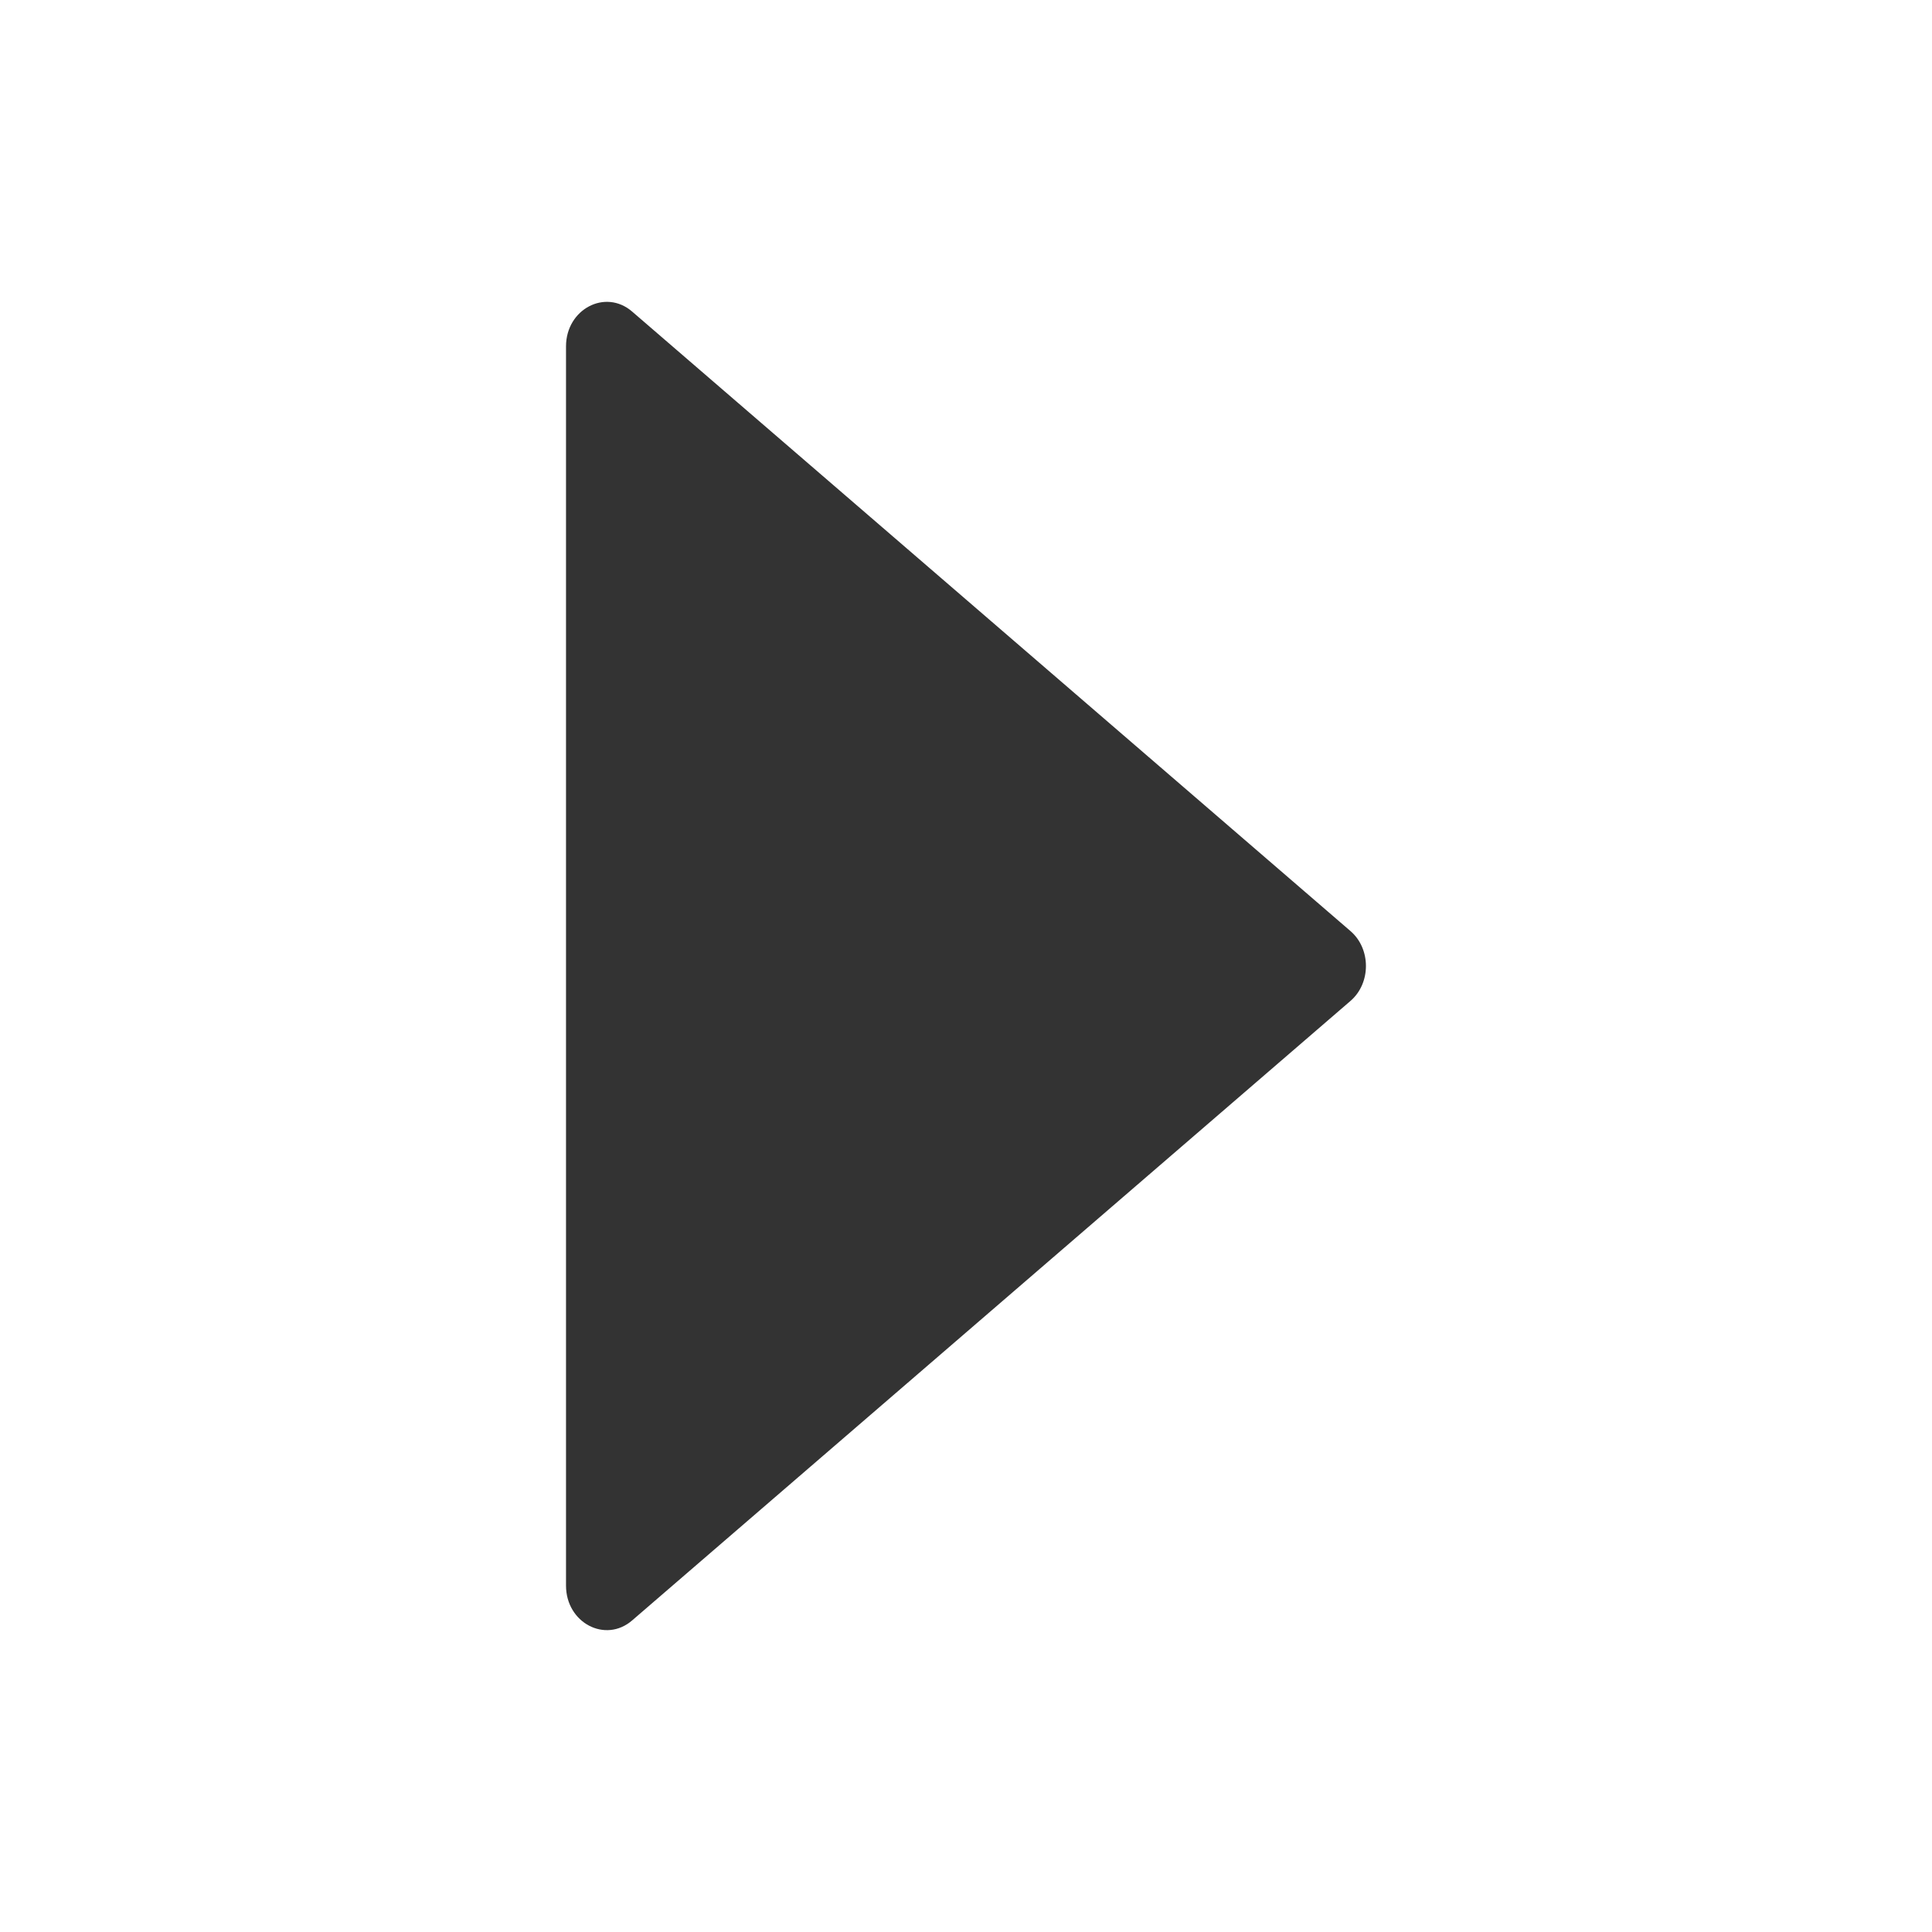
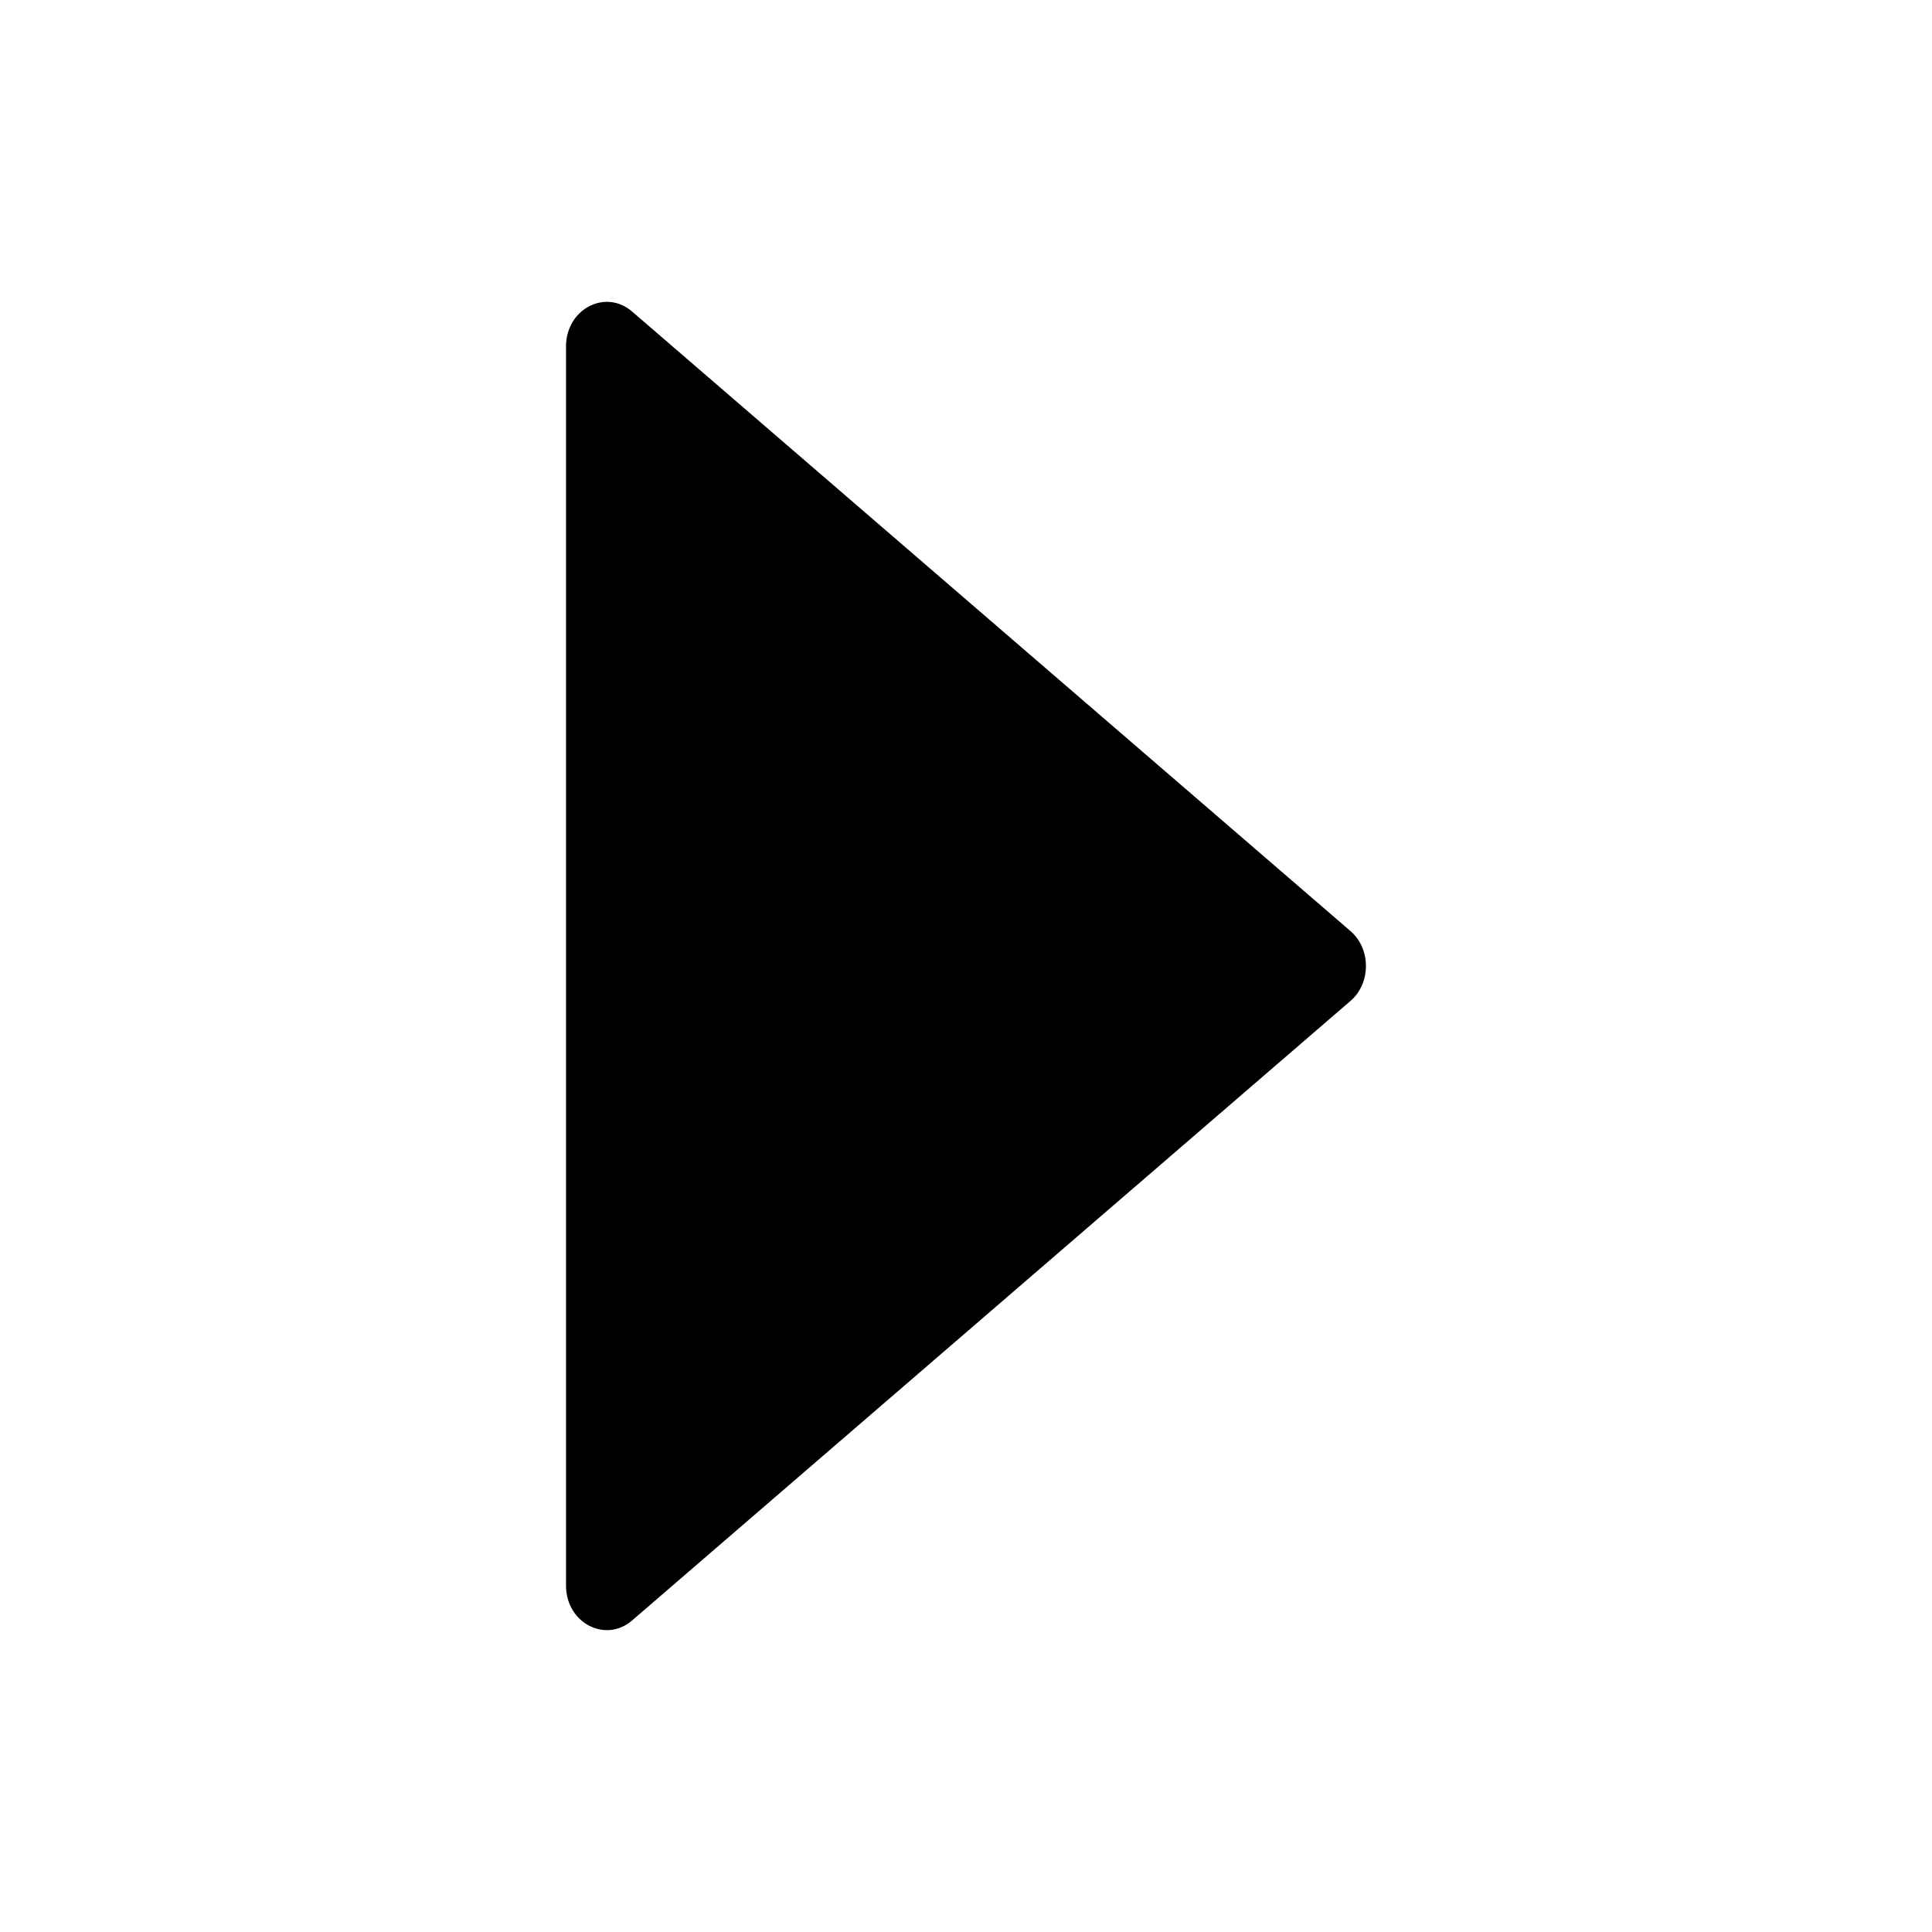
- <svg xmlns="http://www.w3.org/2000/svg" t="1750214368452" class="icon" viewBox="0 0 1024 1024" version="1.1" p-id="5562" width="16" height="16">
-   <path d="M715.8 493.5L335 165.1c-14.2-12.2-35-1.2-35 18.5v656.8c0 19.7 20.8 30.7 35 18.5l380.8-328.4c10.9-9.4 10.9-27.6 0-37z" fill="#333333" p-id="5563" />
+ <svg xmlns="http://www.w3.org/2000/svg" fill="currentColor" viewBox="0 0 1024 1024">
+   <path d="M715.8 493.5 335 165.1c-14.2-12.2-35-1.2-35 18.5v656.8c0 19.7 20.8 30.7 35 18.5l380.8-328.4c10.9-9.4 10.9-27.6 0-37" />
</svg>
